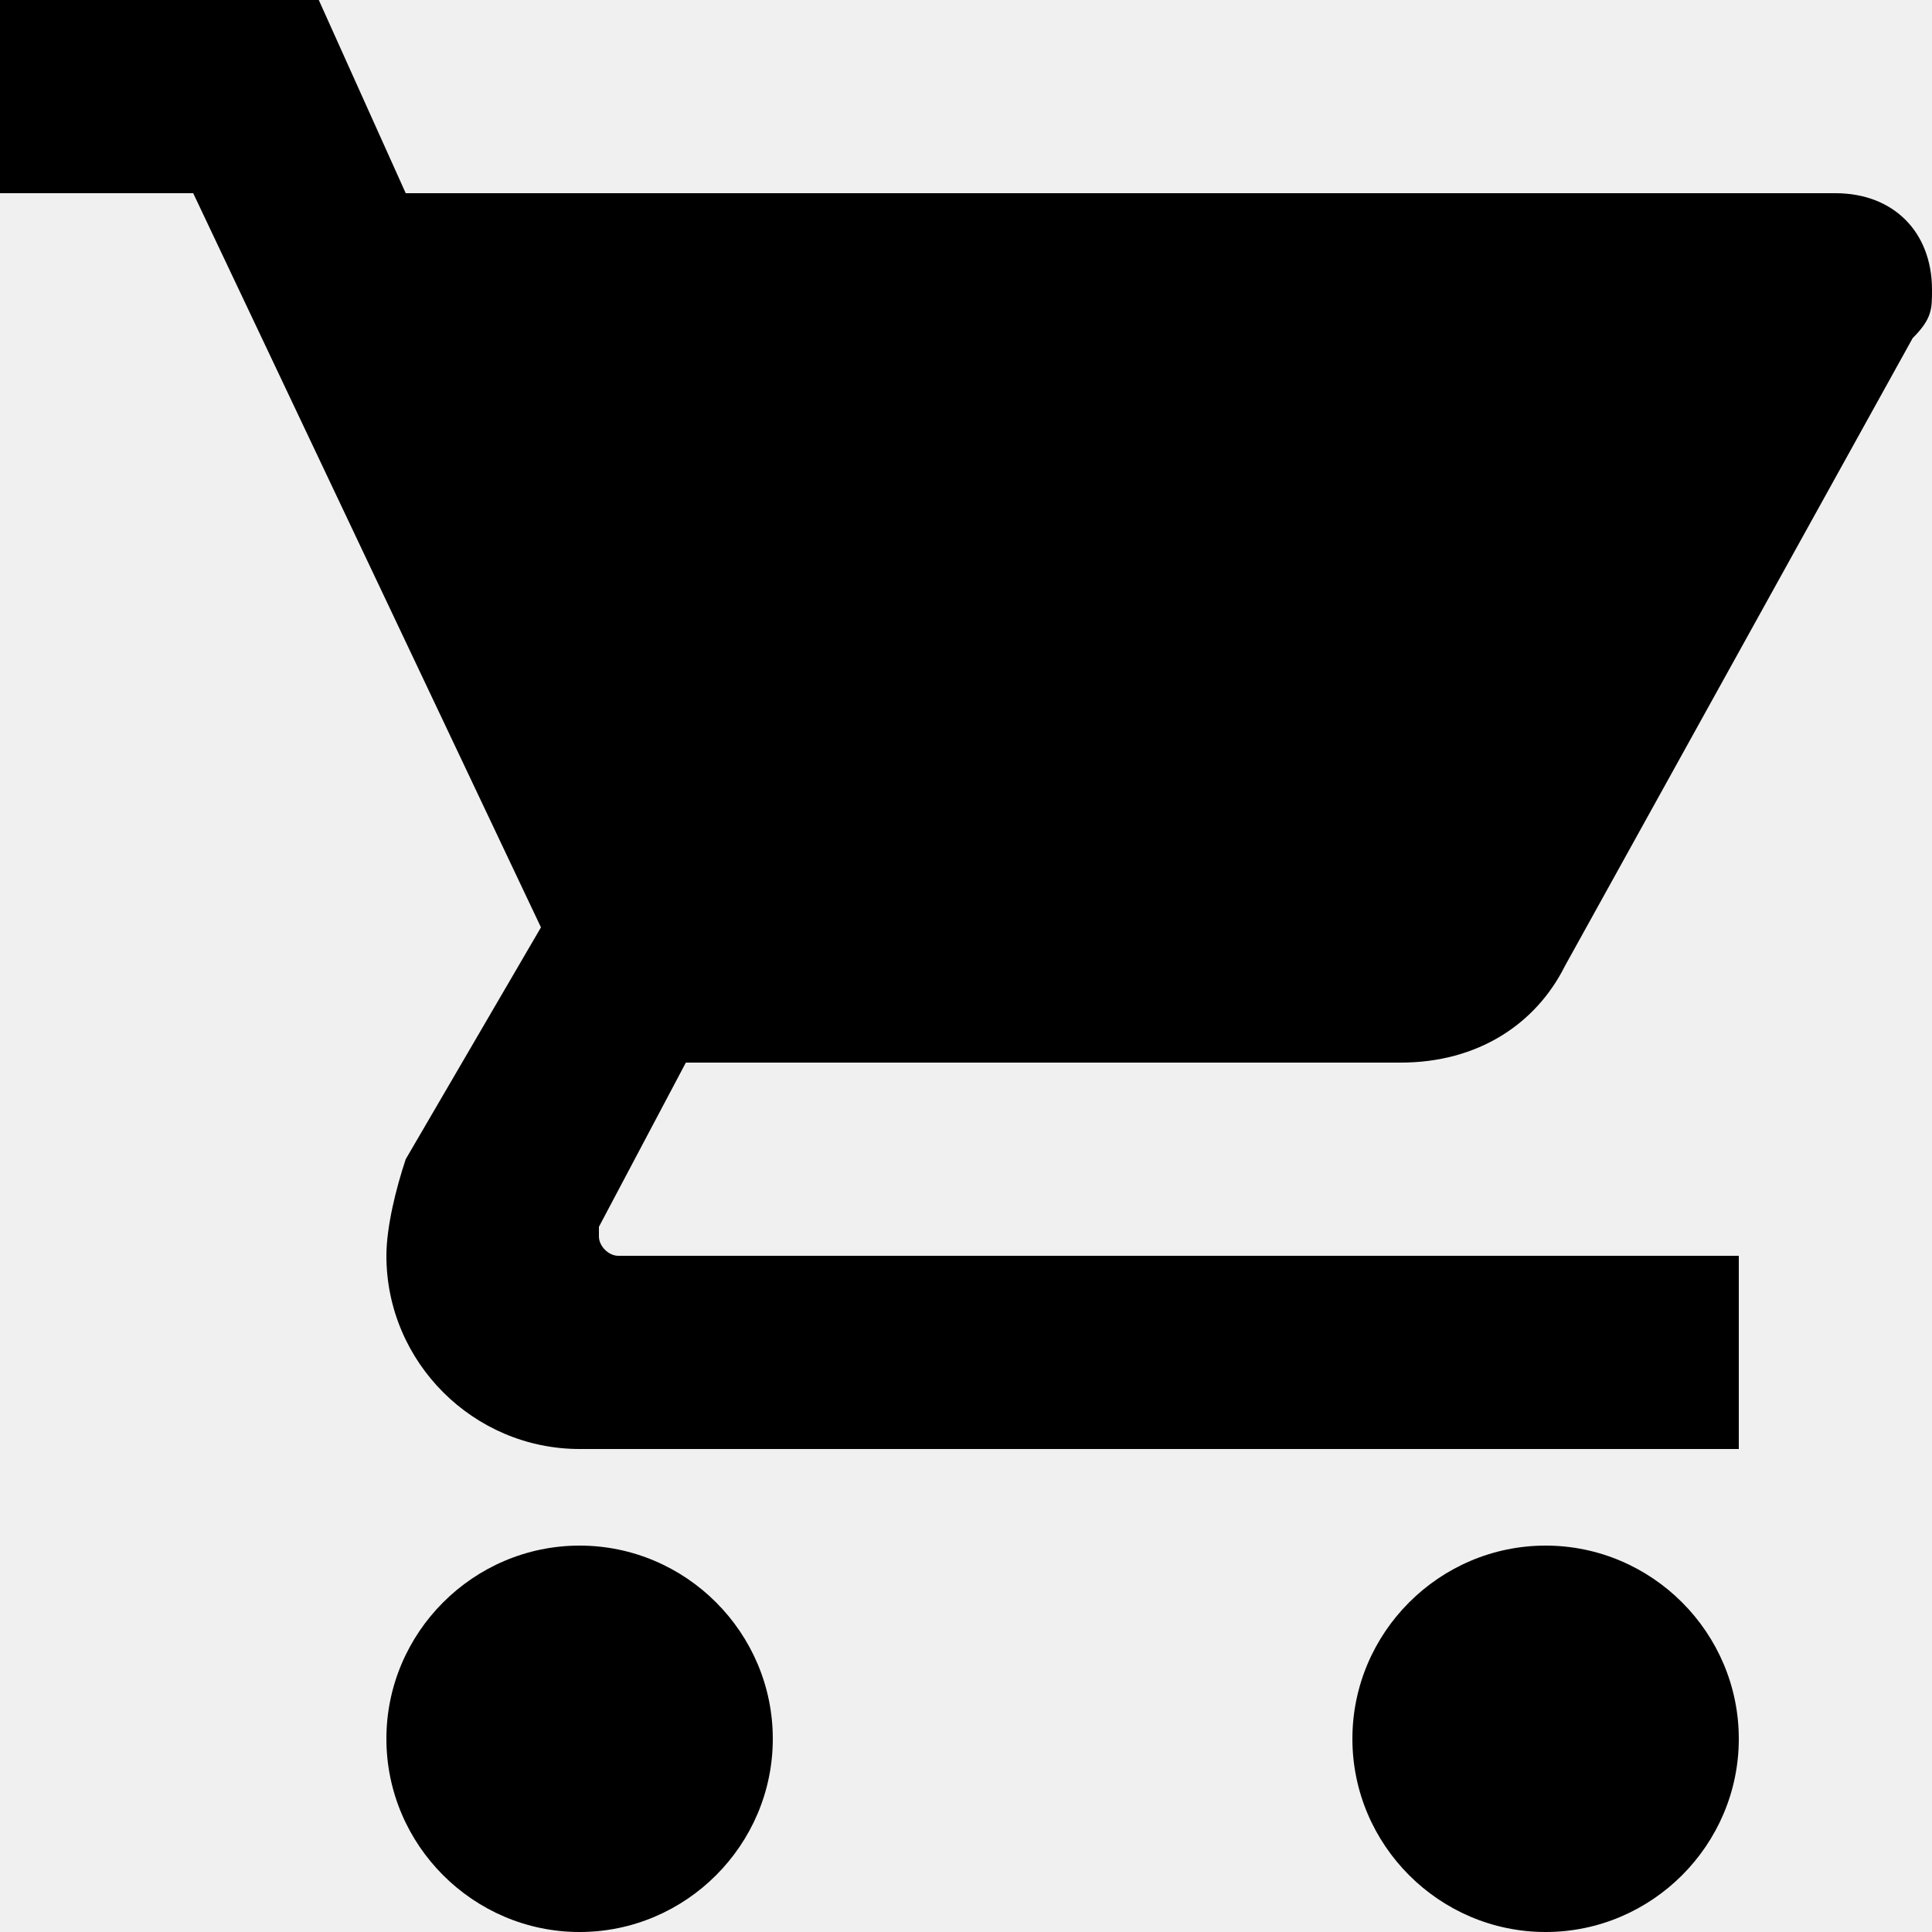
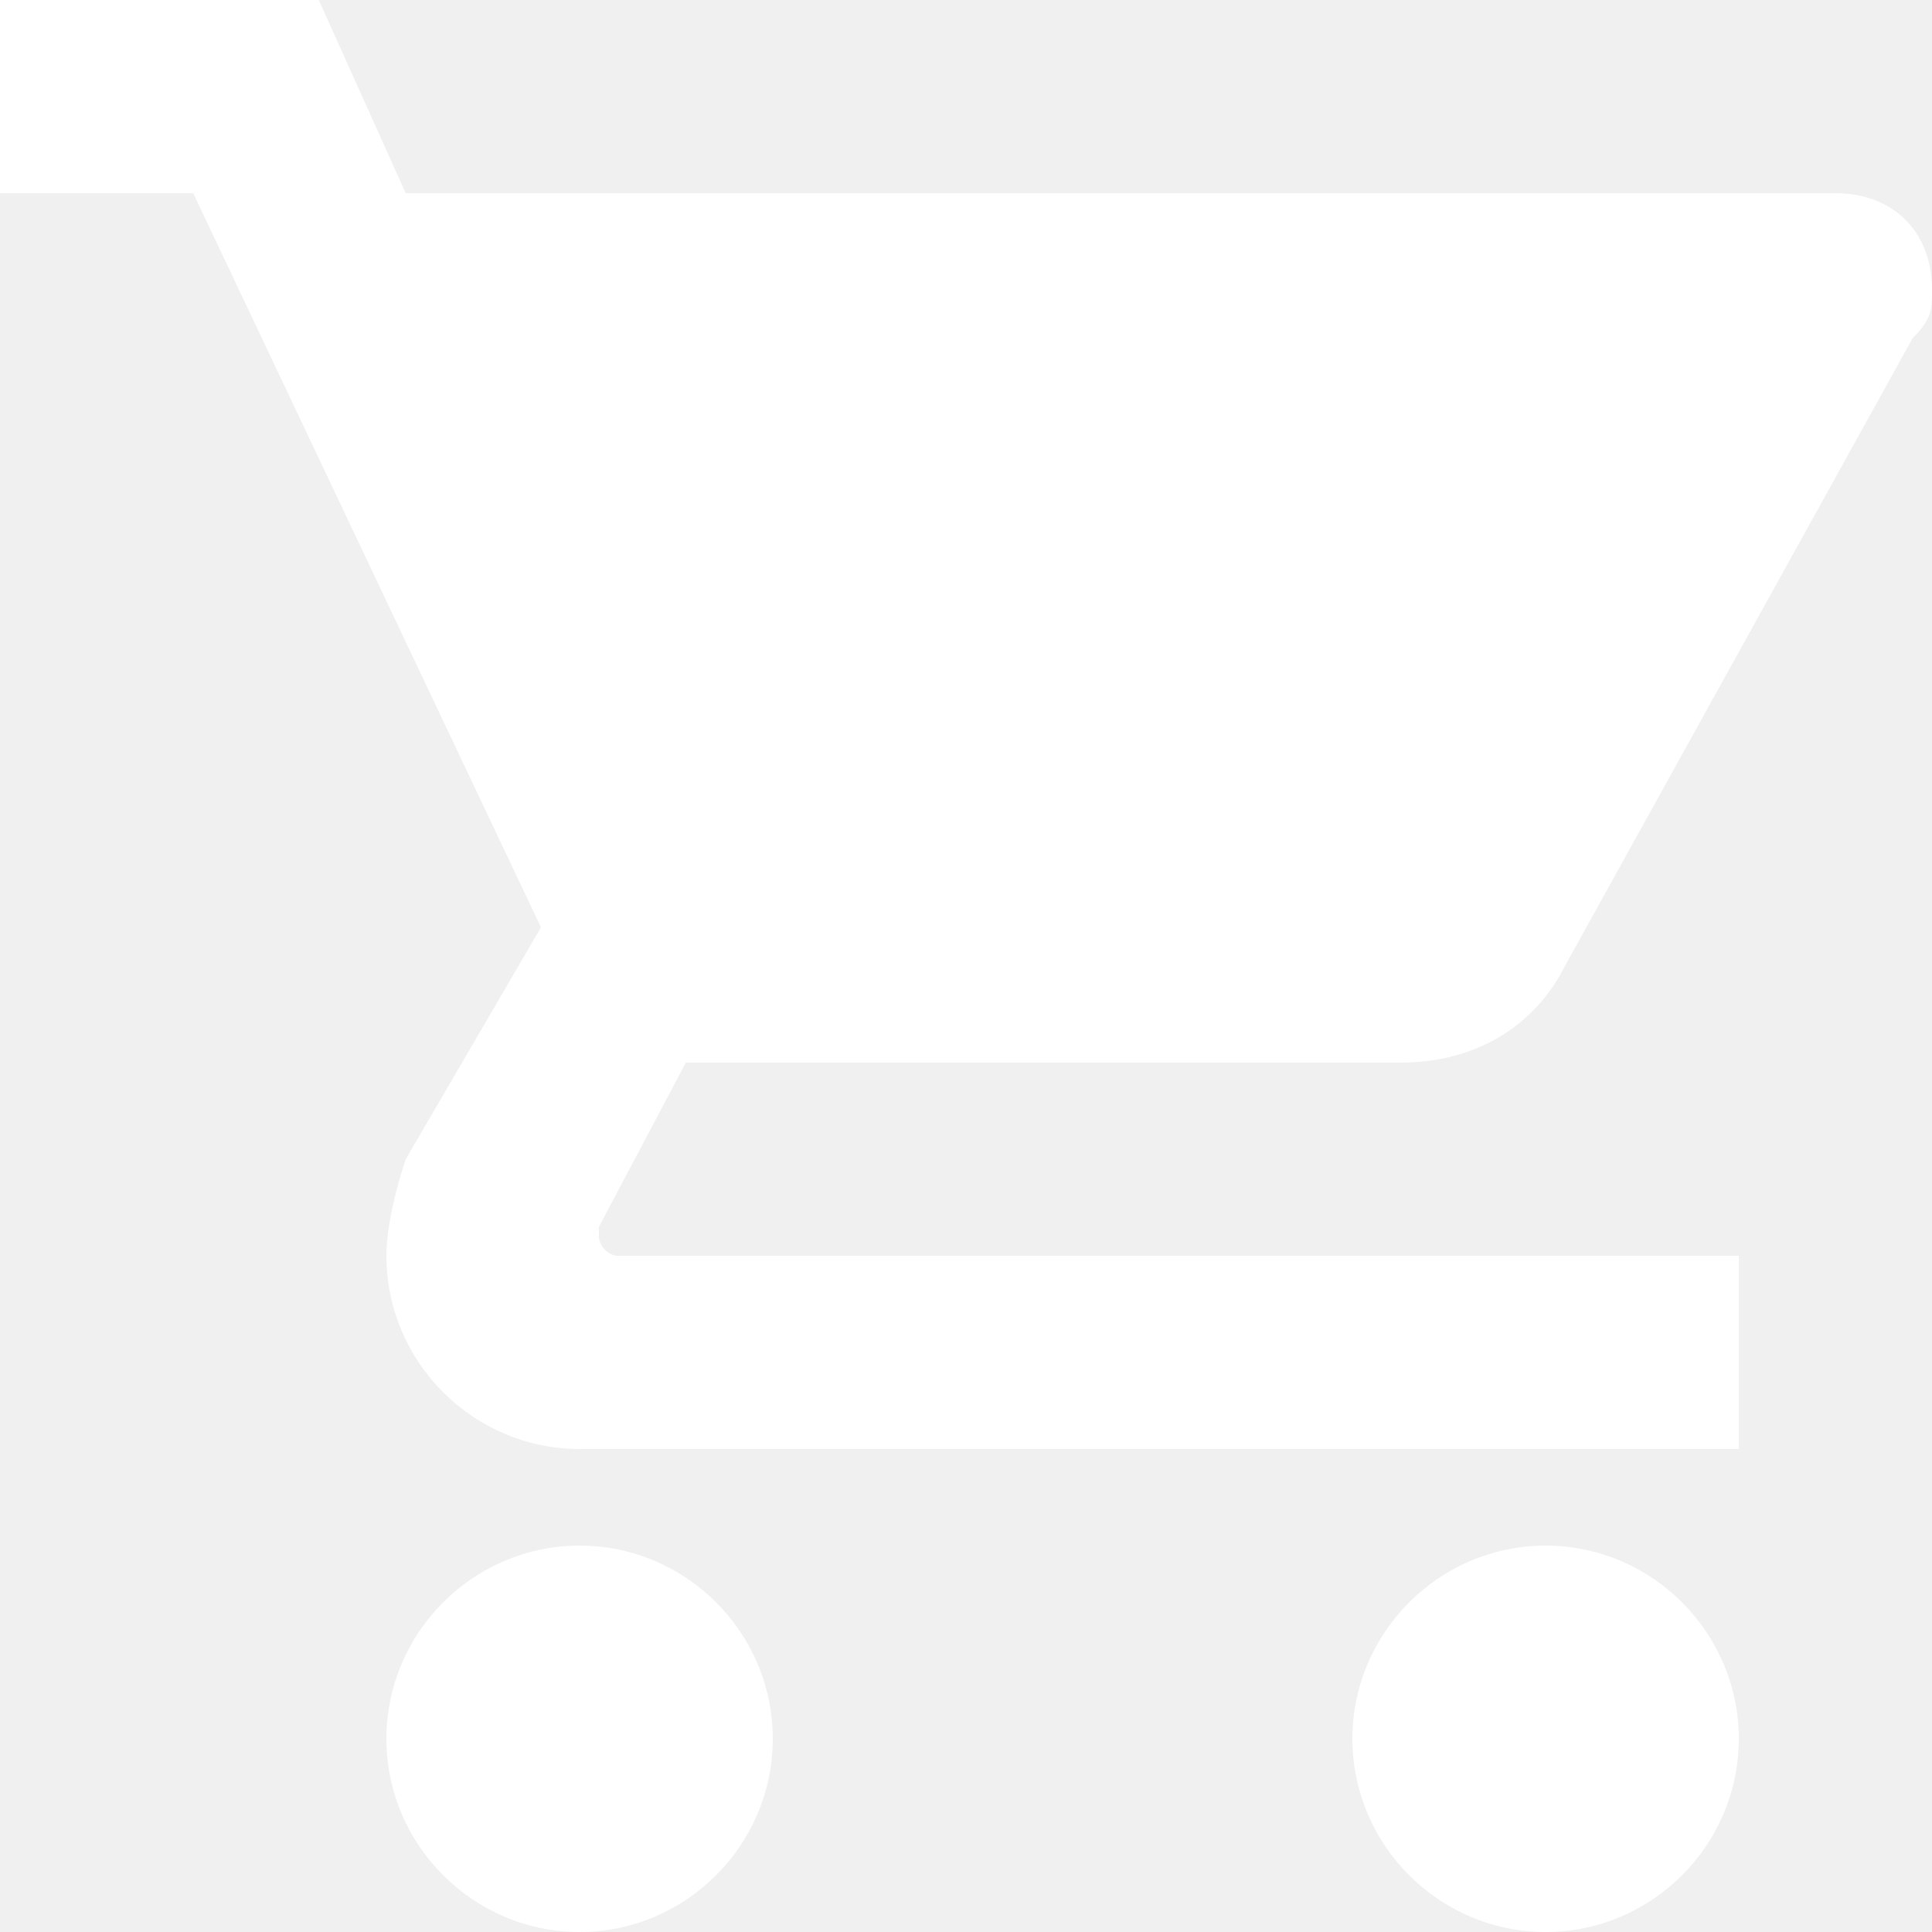
- <svg xmlns="http://www.w3.org/2000/svg" width="510" height="510">
+ <svg xmlns="http://www.w3.org/2000/svg" width="510" height="510" fill="#fff">
  <path d="M153 408c-28.05 0-51 22.95-51 51s22.95 51 51 51 51-22.95 51-51-22.95-51-51-51zM0 0v51h51l91.8 193.8-35.7 61.2c-2.55 7.65-5.1 17.85-5.1 25.5 0 28.05 22.95 51 51 51h306v-51H163.2c-2.55 0-5.1-2.55-5.1-5.1v-2.551l22.95-43.35h188.7c20.4 0 35.7-10.2 43.35-25.5L504.9 89.25c5.1-5.1 5.1-7.65 5.1-12.75 0-15.3-10.2-25.5-25.5-25.5H107.1L84.15 0H0zm408 408c-28.05 0-51 22.95-51 51s22.95 51 51 51 51-22.95 51-51-22.95-51-51-51z" />
</svg>
